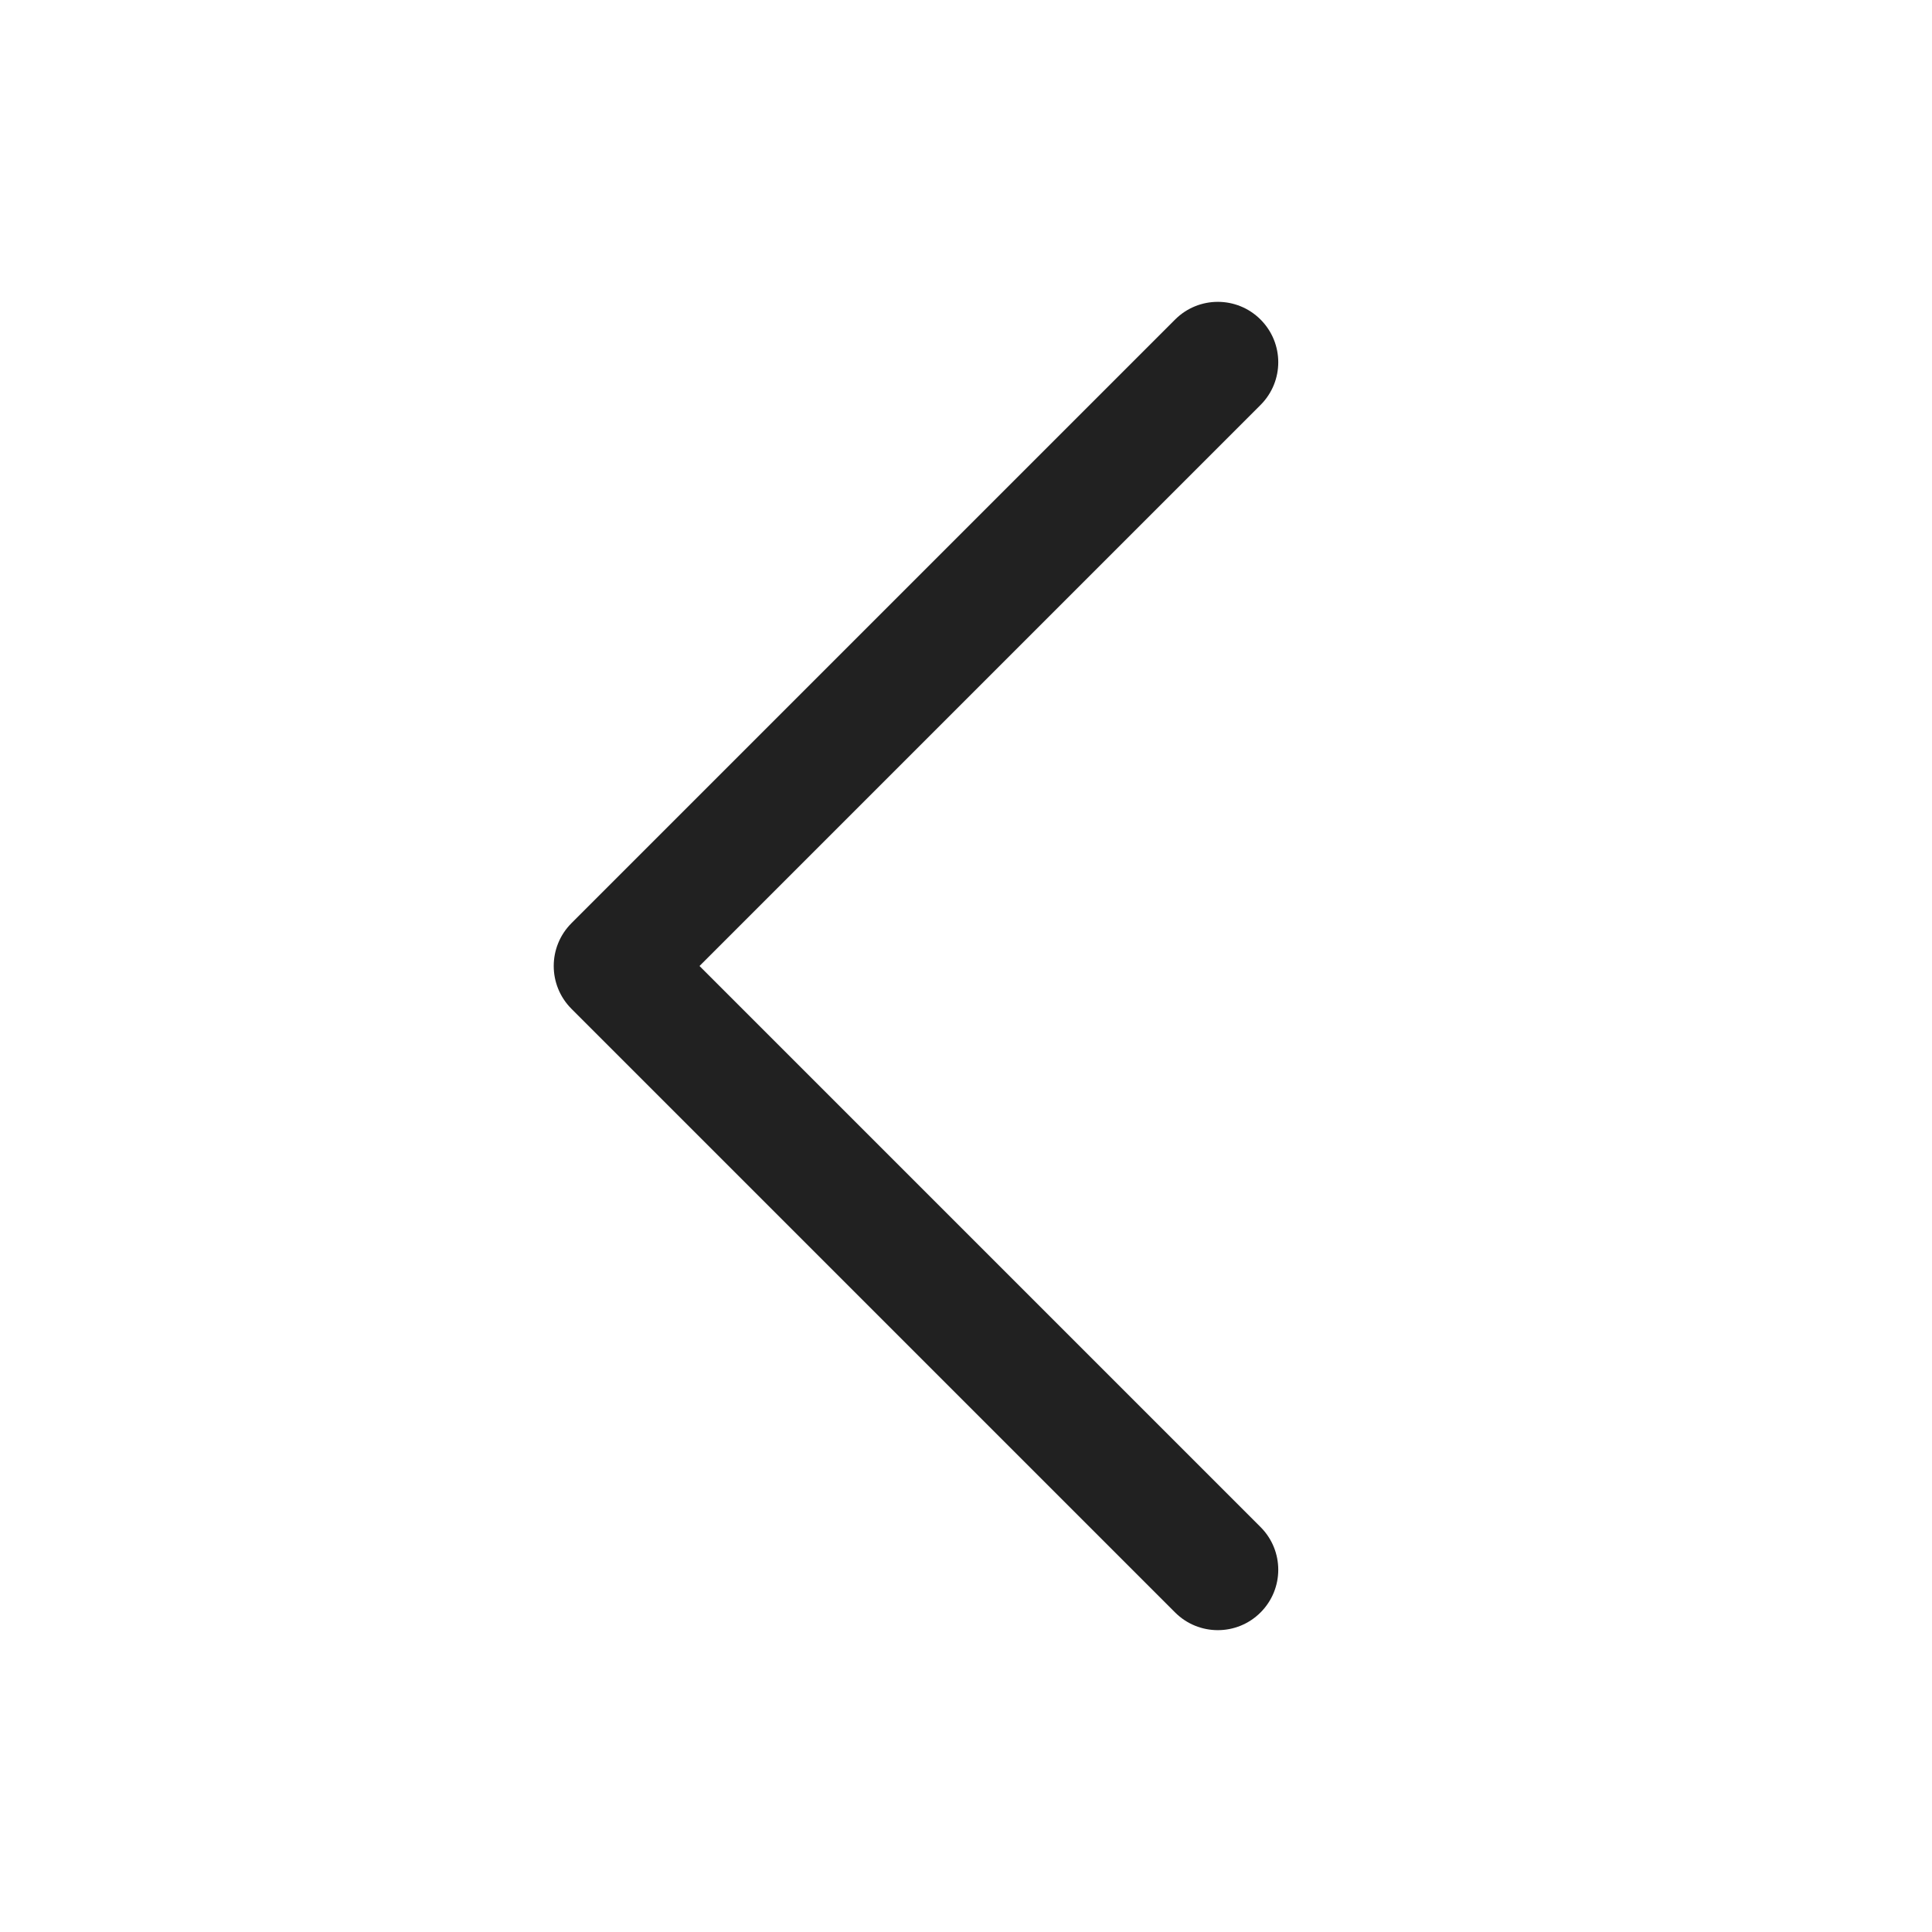
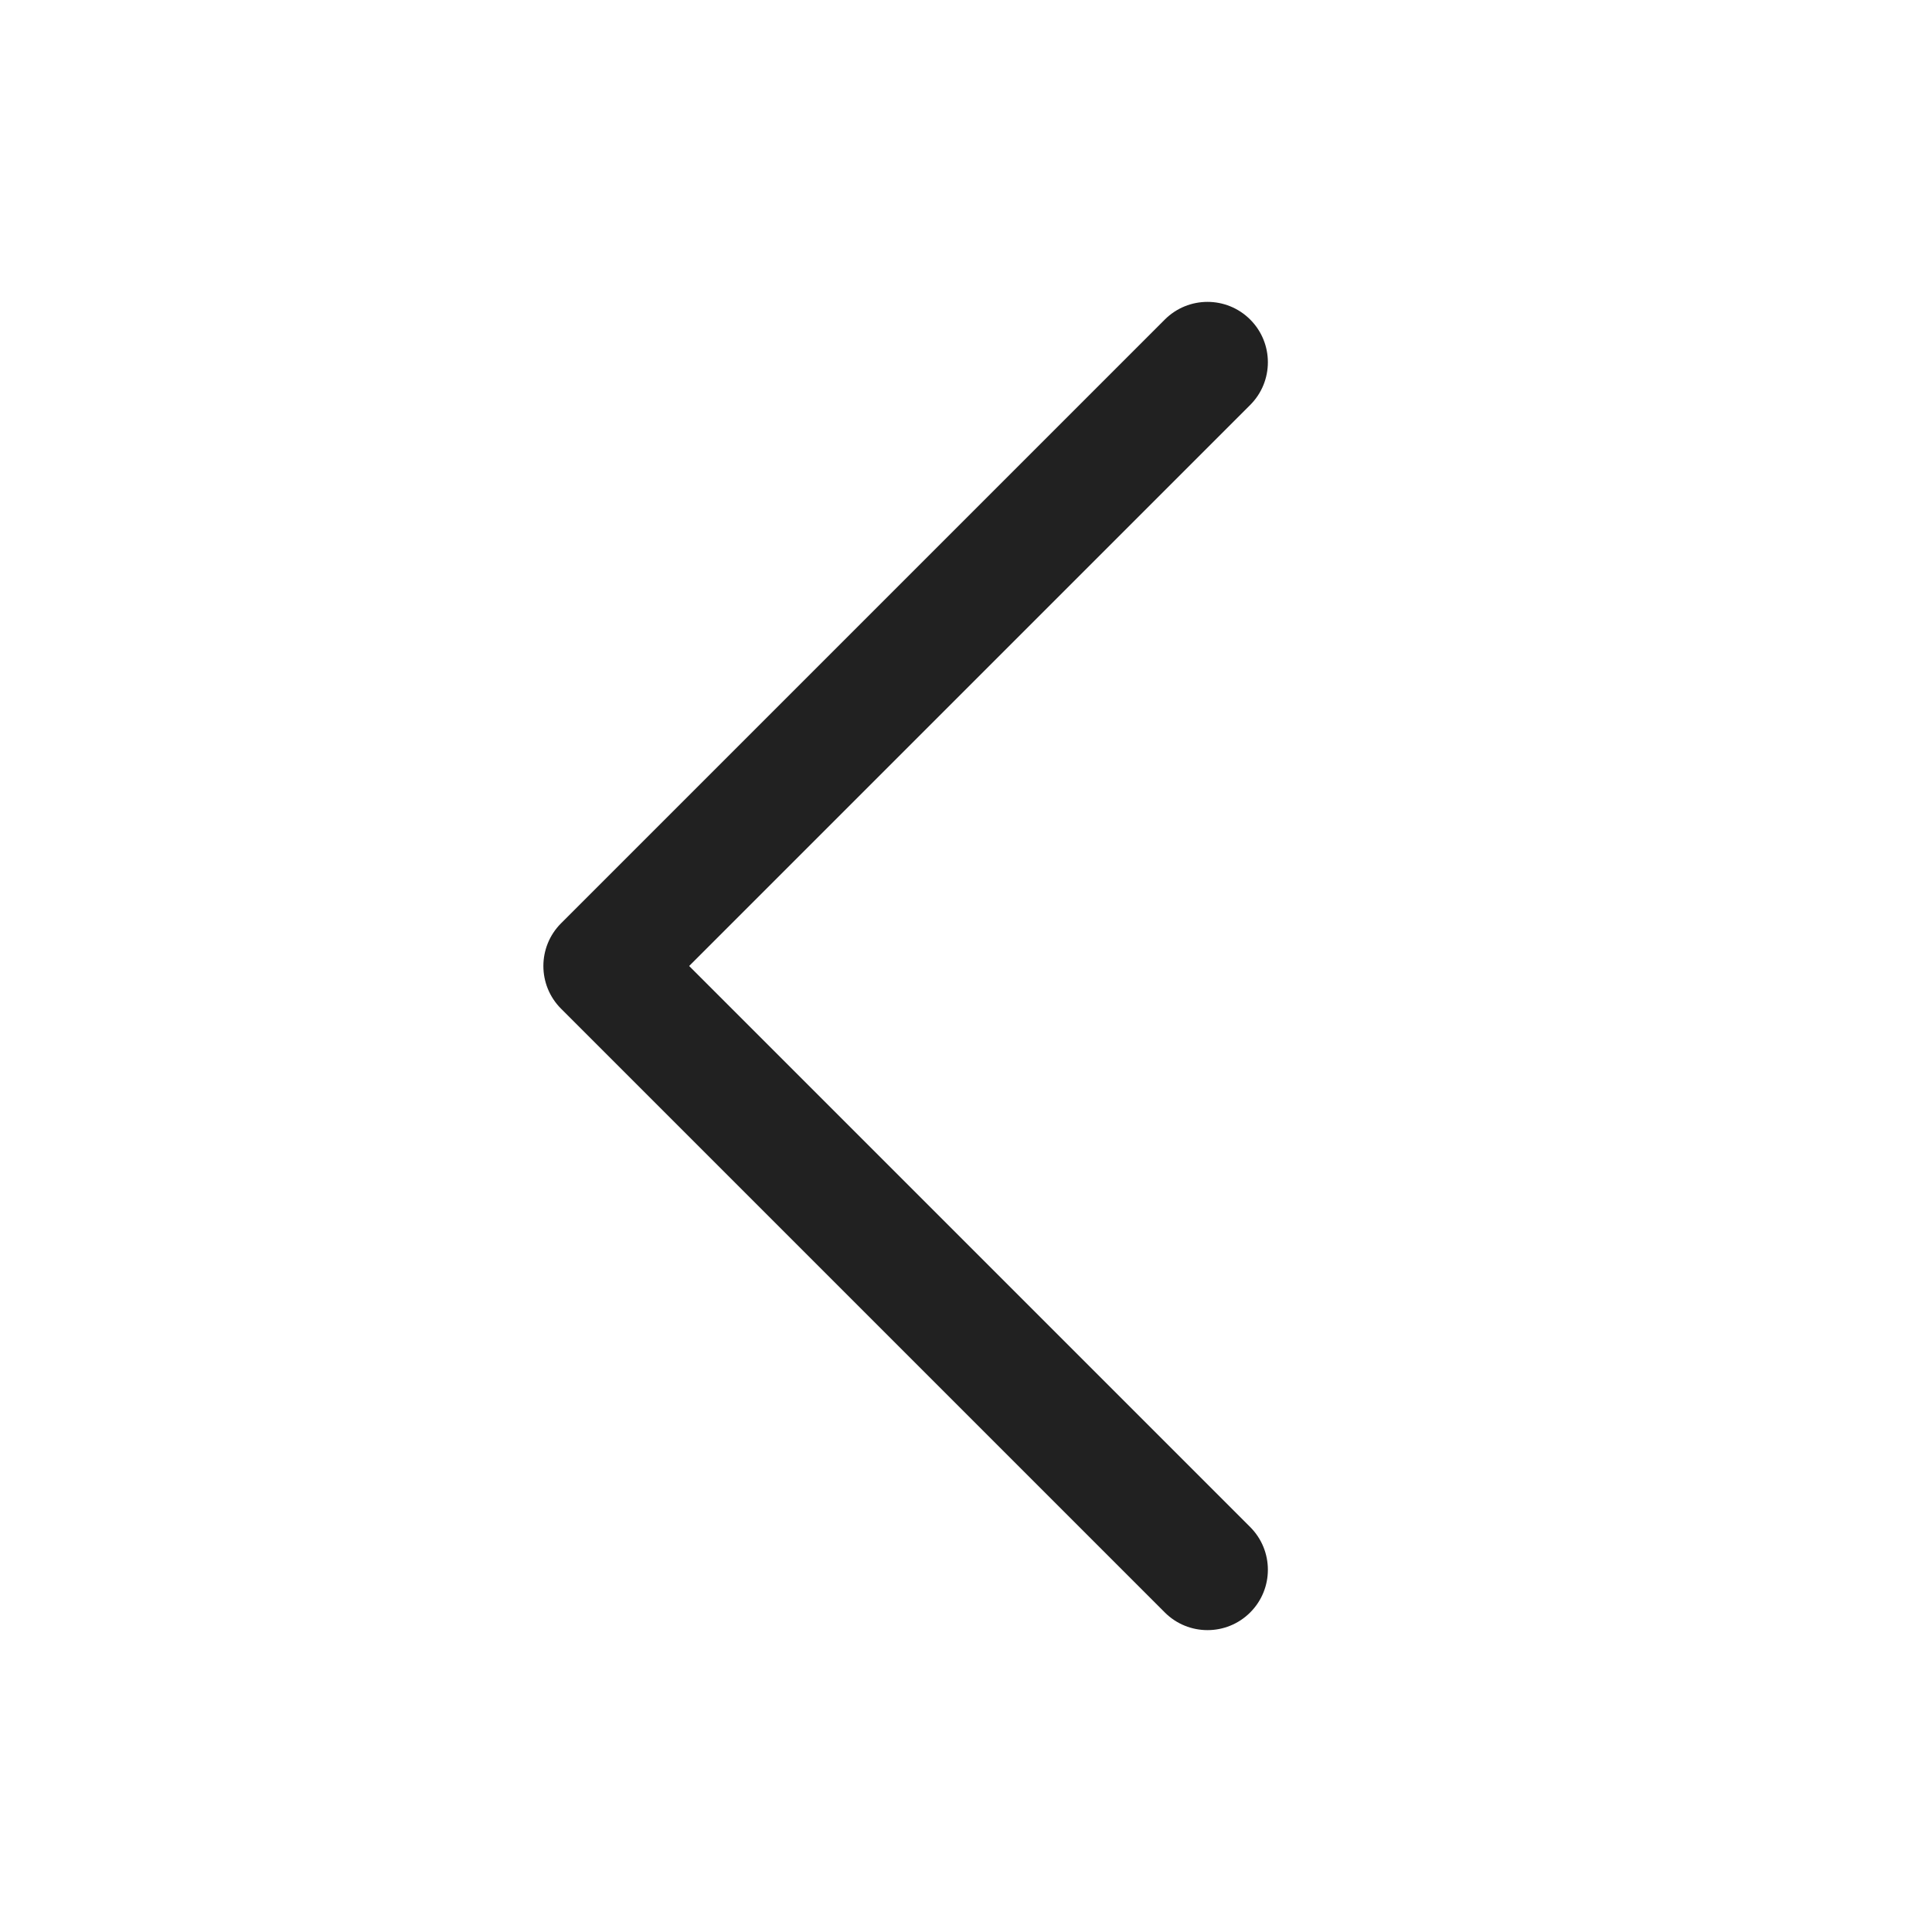
- <svg xmlns="http://www.w3.org/2000/svg" preserveAspectRatio="none" overflow="visible" style="display: block;" width="16" height="16" viewBox="0 0 16 16" fill="none">
-   <g id="ic_arrowLeft_line_lg">
-     <path id="Vector" fill-rule="evenodd" clip-rule="evenodd" d="M10.439 2.646C10.635 2.842 10.635 3.158 10.439 3.354L5.793 8L10.439 12.646C10.635 12.842 10.635 13.158 10.439 13.354C10.244 13.549 9.927 13.549 9.732 13.354L4.732 8.354C4.537 8.158 4.537 7.842 4.732 7.646L9.732 2.646C9.927 2.451 10.244 2.451 10.439 2.646Z" fill="#212121" />
+ <svg xmlns="http://www.w3.org/2000/svg" preserveAspectRatio="none" overflow="visible" style="display: block;" width="20" height="20" viewBox="0 0 20 20" fill="none">
+   <g transform="translate(20 0) scale(-1 1)">
+     <g id="ic_arrowRight_line_lg">
+       <path id="Vector" fill-rule="evenodd" clip-rule="evenodd" d="M7.058 3.308C7.302 3.064 7.698 3.064 7.942 3.308L14.192 9.558C14.436 9.802 14.436 10.198 14.192 10.442L7.942 16.692C7.698 16.936 7.302 16.936 7.058 16.692C6.814 16.448 6.814 16.052 7.058 15.808L12.866 10L7.058 4.192C6.814 3.948 6.814 3.552 7.058 3.308Z" fill="#212121" />
+     </g>
  </g>
</svg>
